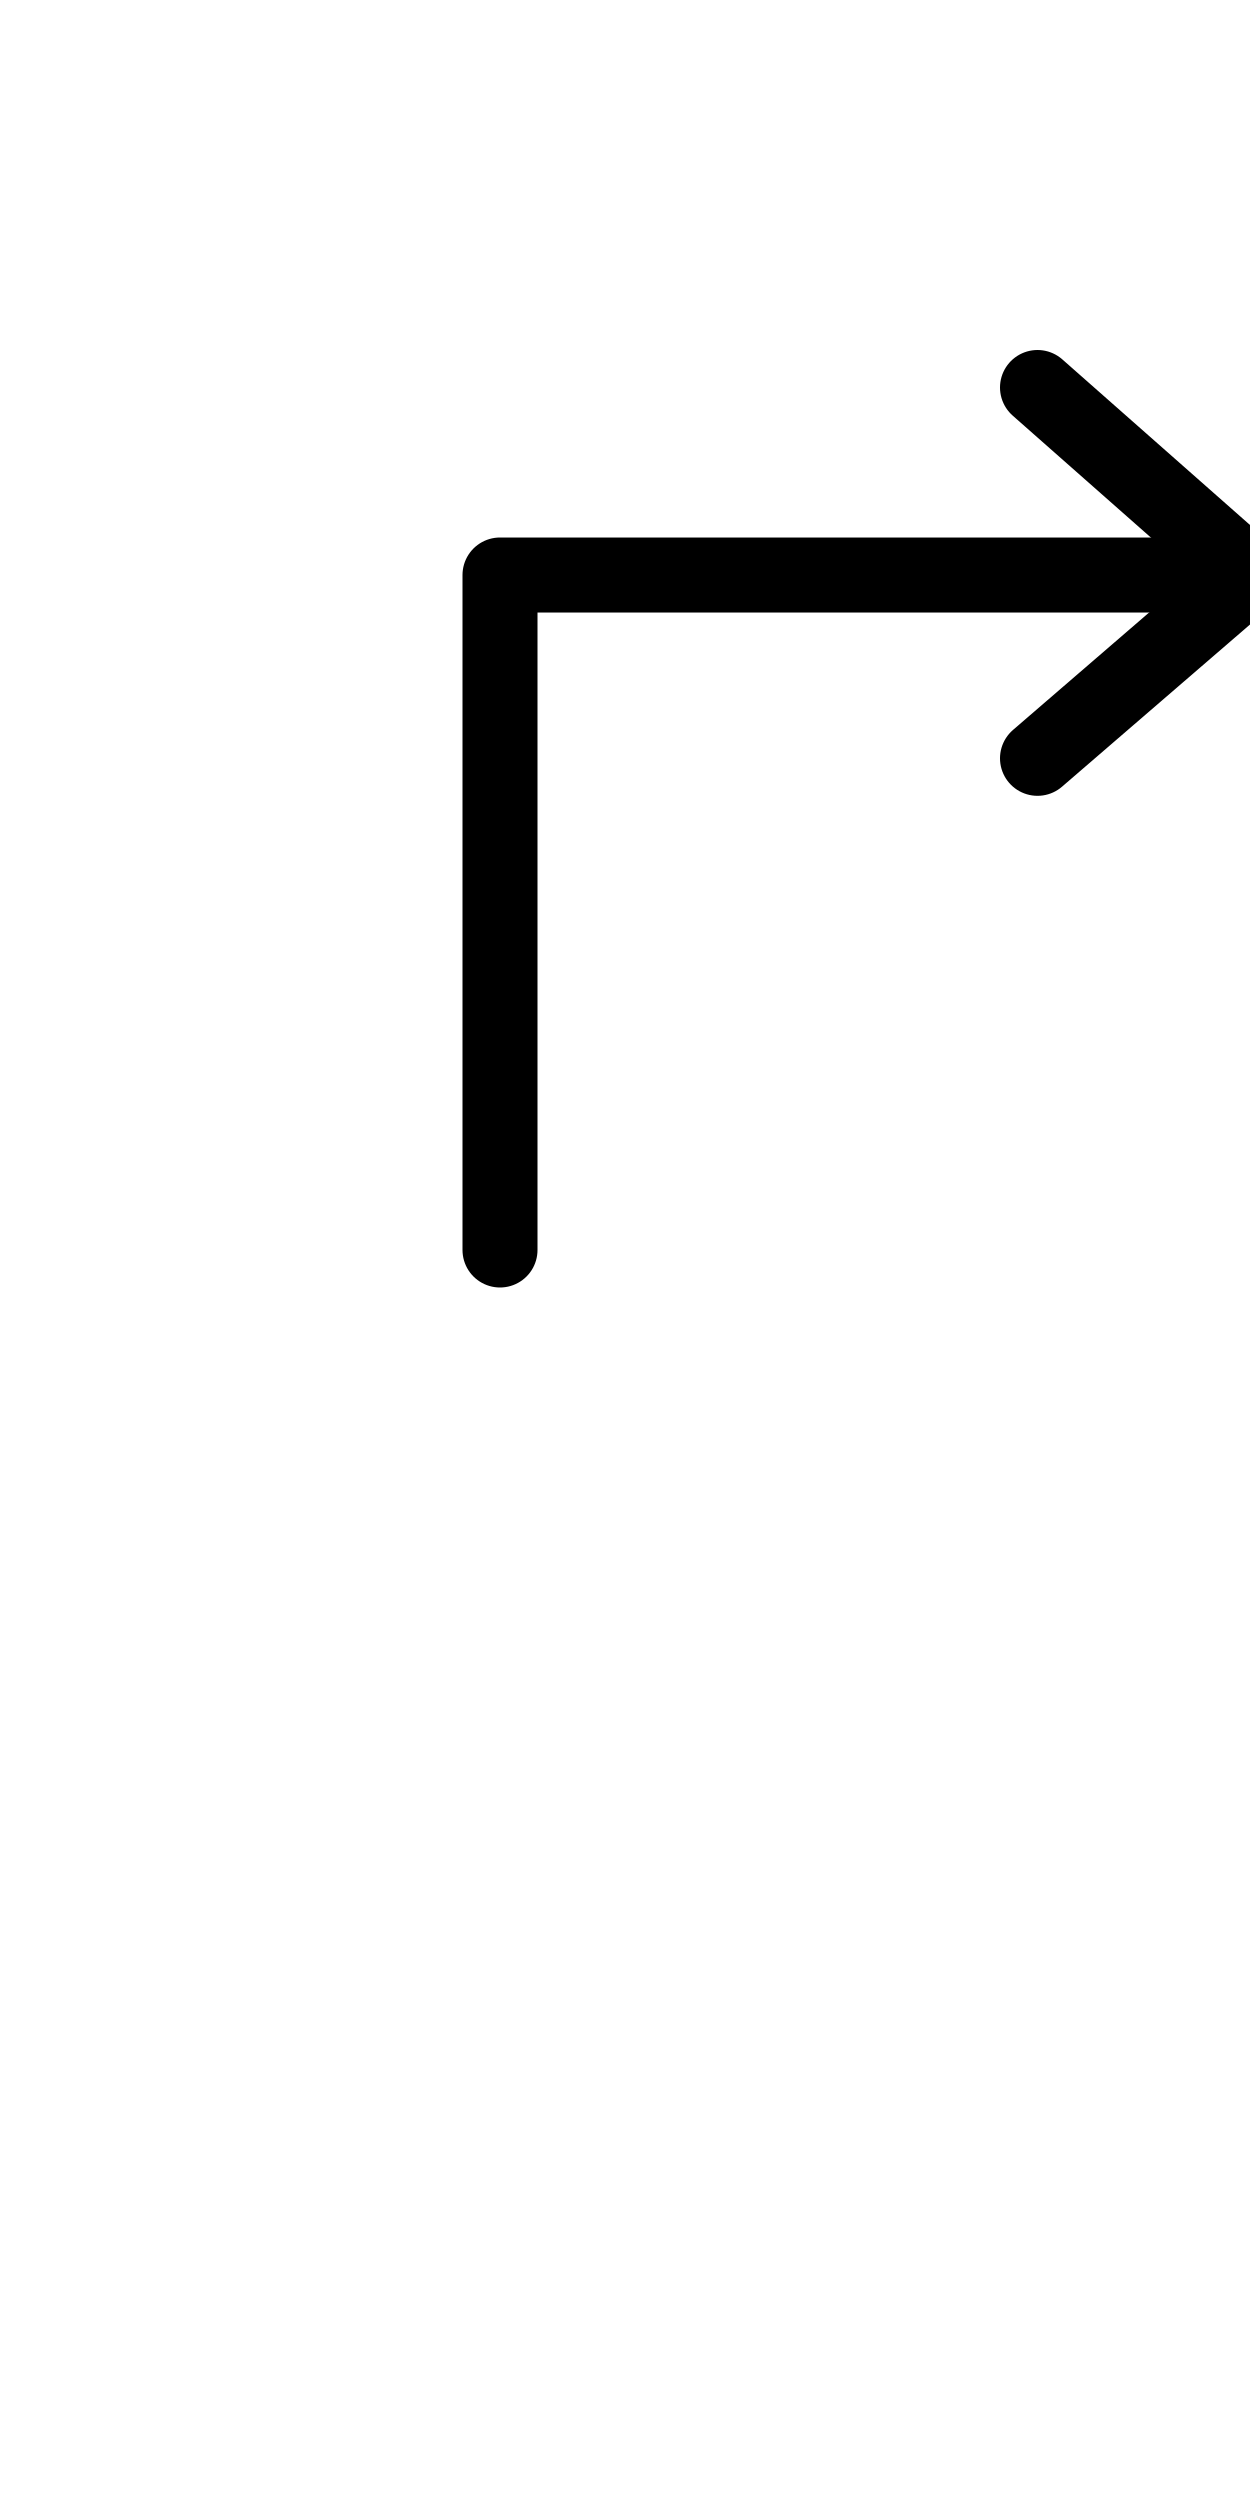
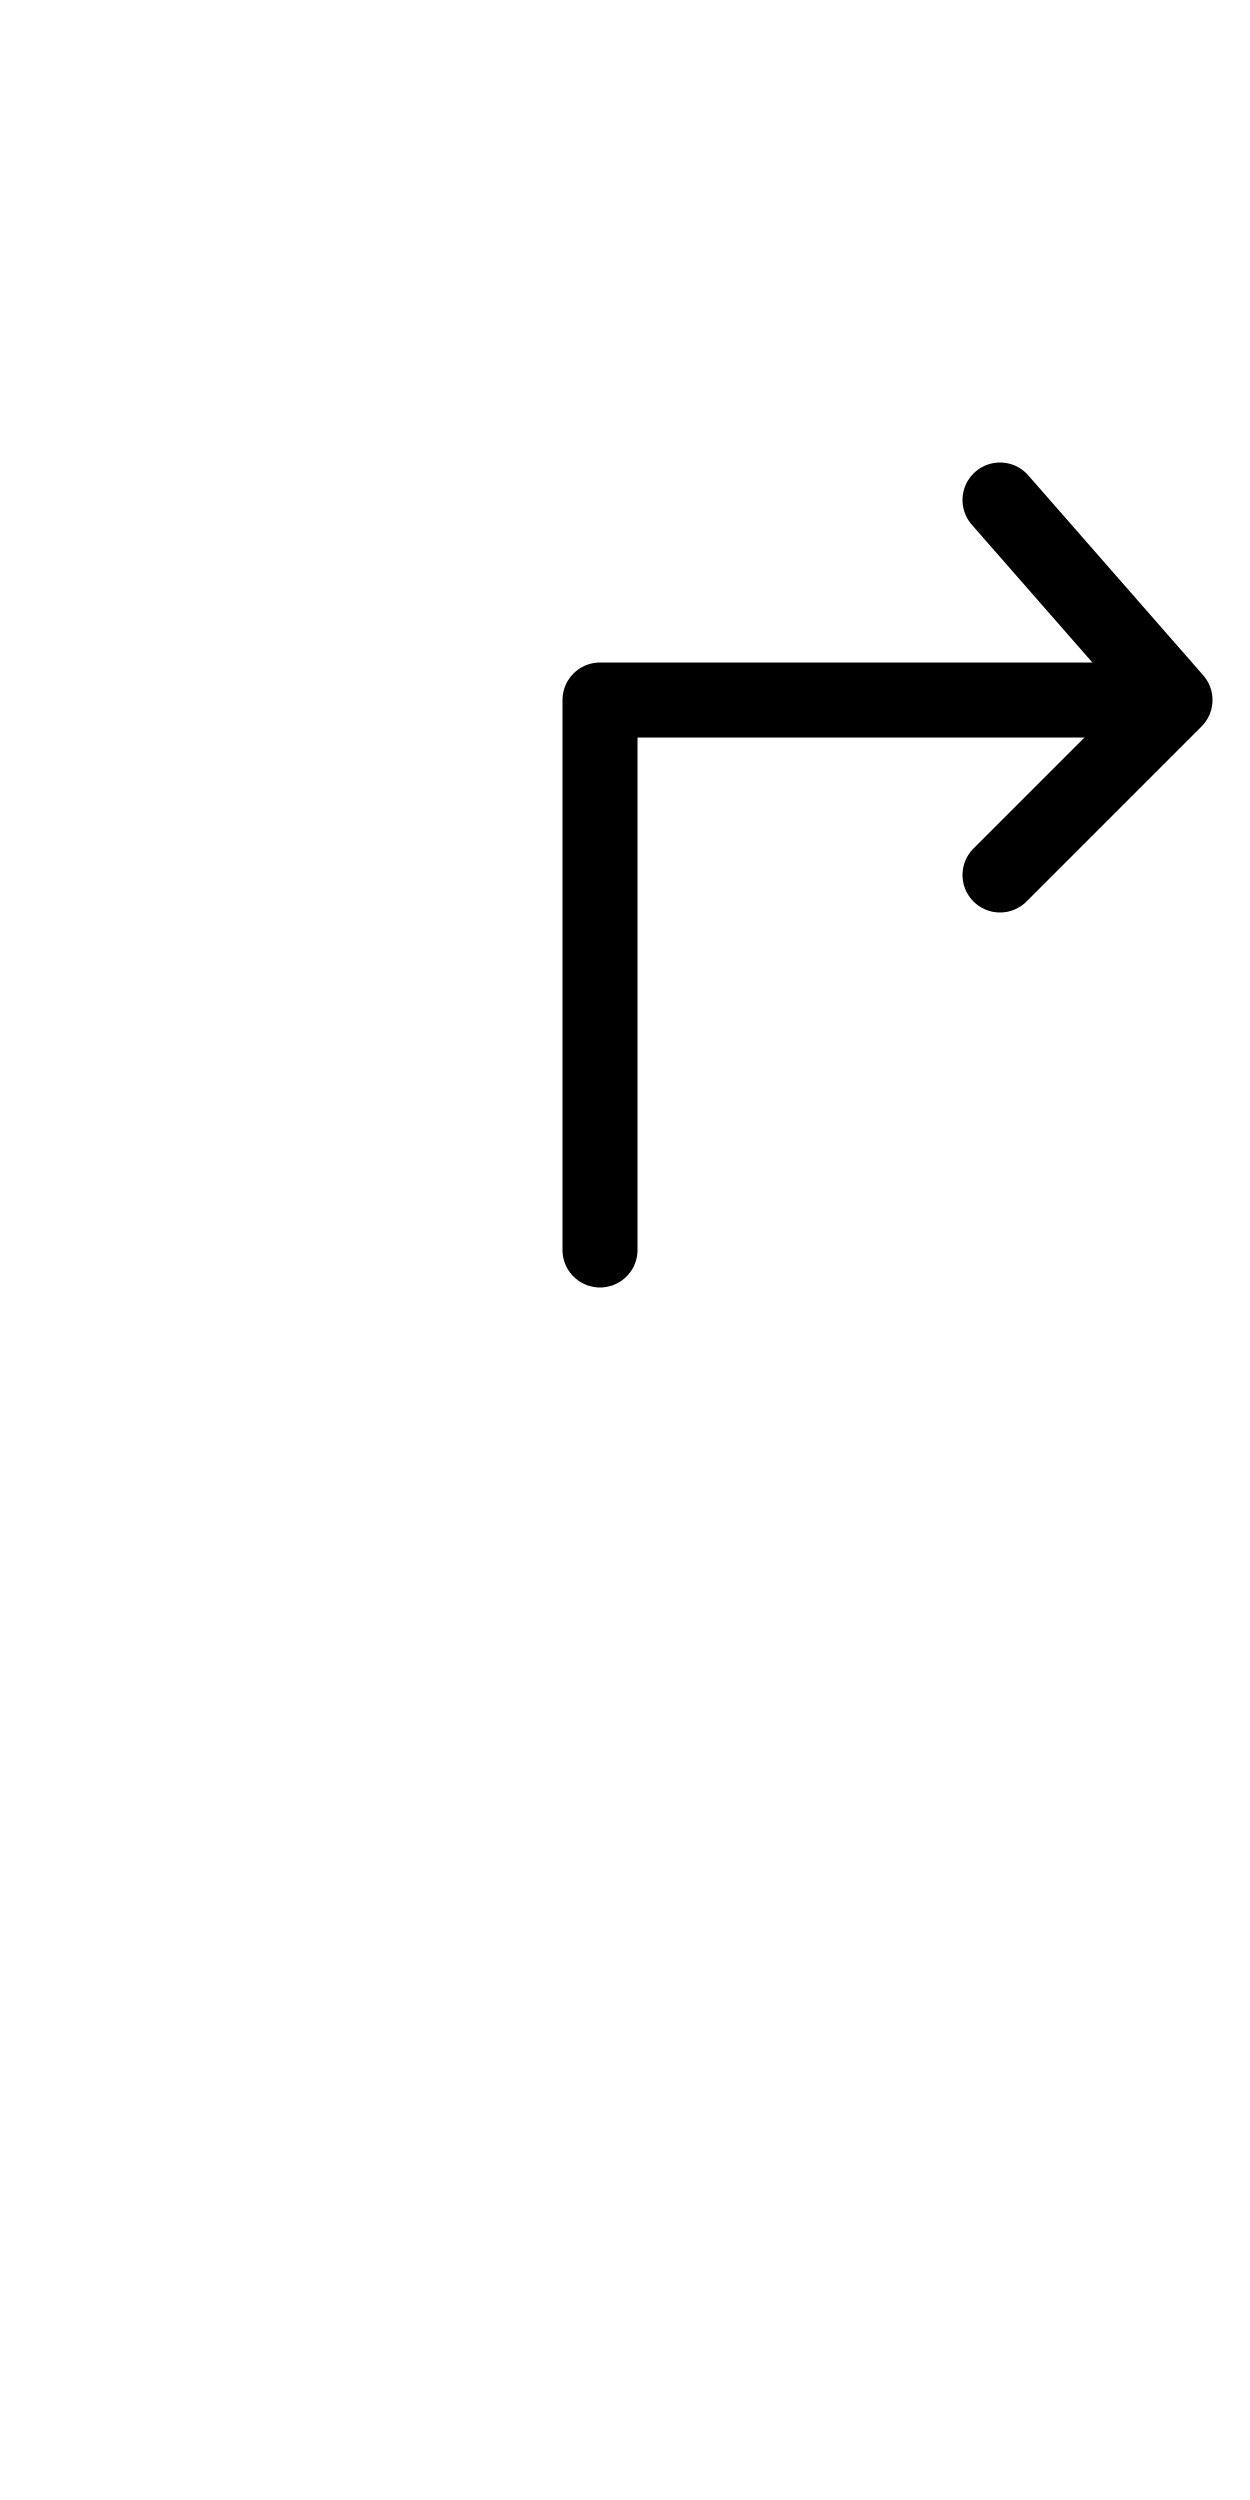
- <svg xmlns="http://www.w3.org/2000/svg" viewBox="-10 0 50 100" style="background-color:#ffffff00" version="1.1" xml:space="preserve" x="-10px" y="0px" width="50px" height="100px">
+ <svg xmlns="http://www.w3.org/2000/svg" viewBox="-9 0 50 100" style="background-color:#ffffff00" version="1.1" xml:space="preserve" x="0px" y="0px" width="50px" height="100px">
  <defs>
    <style type="text/css">
-     
-       path,circle {
-         stroke:#000000;
-         stroke-width: 3;
-         stroke-linecap: round;
-         stroke-linejoin: round;
-         fill: none
-       }
- 	</style>
+             path,circle,polygon {
+                 stroke:#000000;
+                 stroke-width: 3;
+                 stroke-linecap: round;
+                 stroke-linejoin: round;
+                 fill: none
+             }
+         </style>
  </defs>
-   <path d="M 31.5 15.5 L 40 23 L 31.5 30.333" />
-   <path d="M 10 50 L 10 23 L 39 23" />
+   <path d="M 31 20 L 38 28 L 31 35" />
+   <path d="M 15 50 L 15 28 L 35 28" />
</svg>
